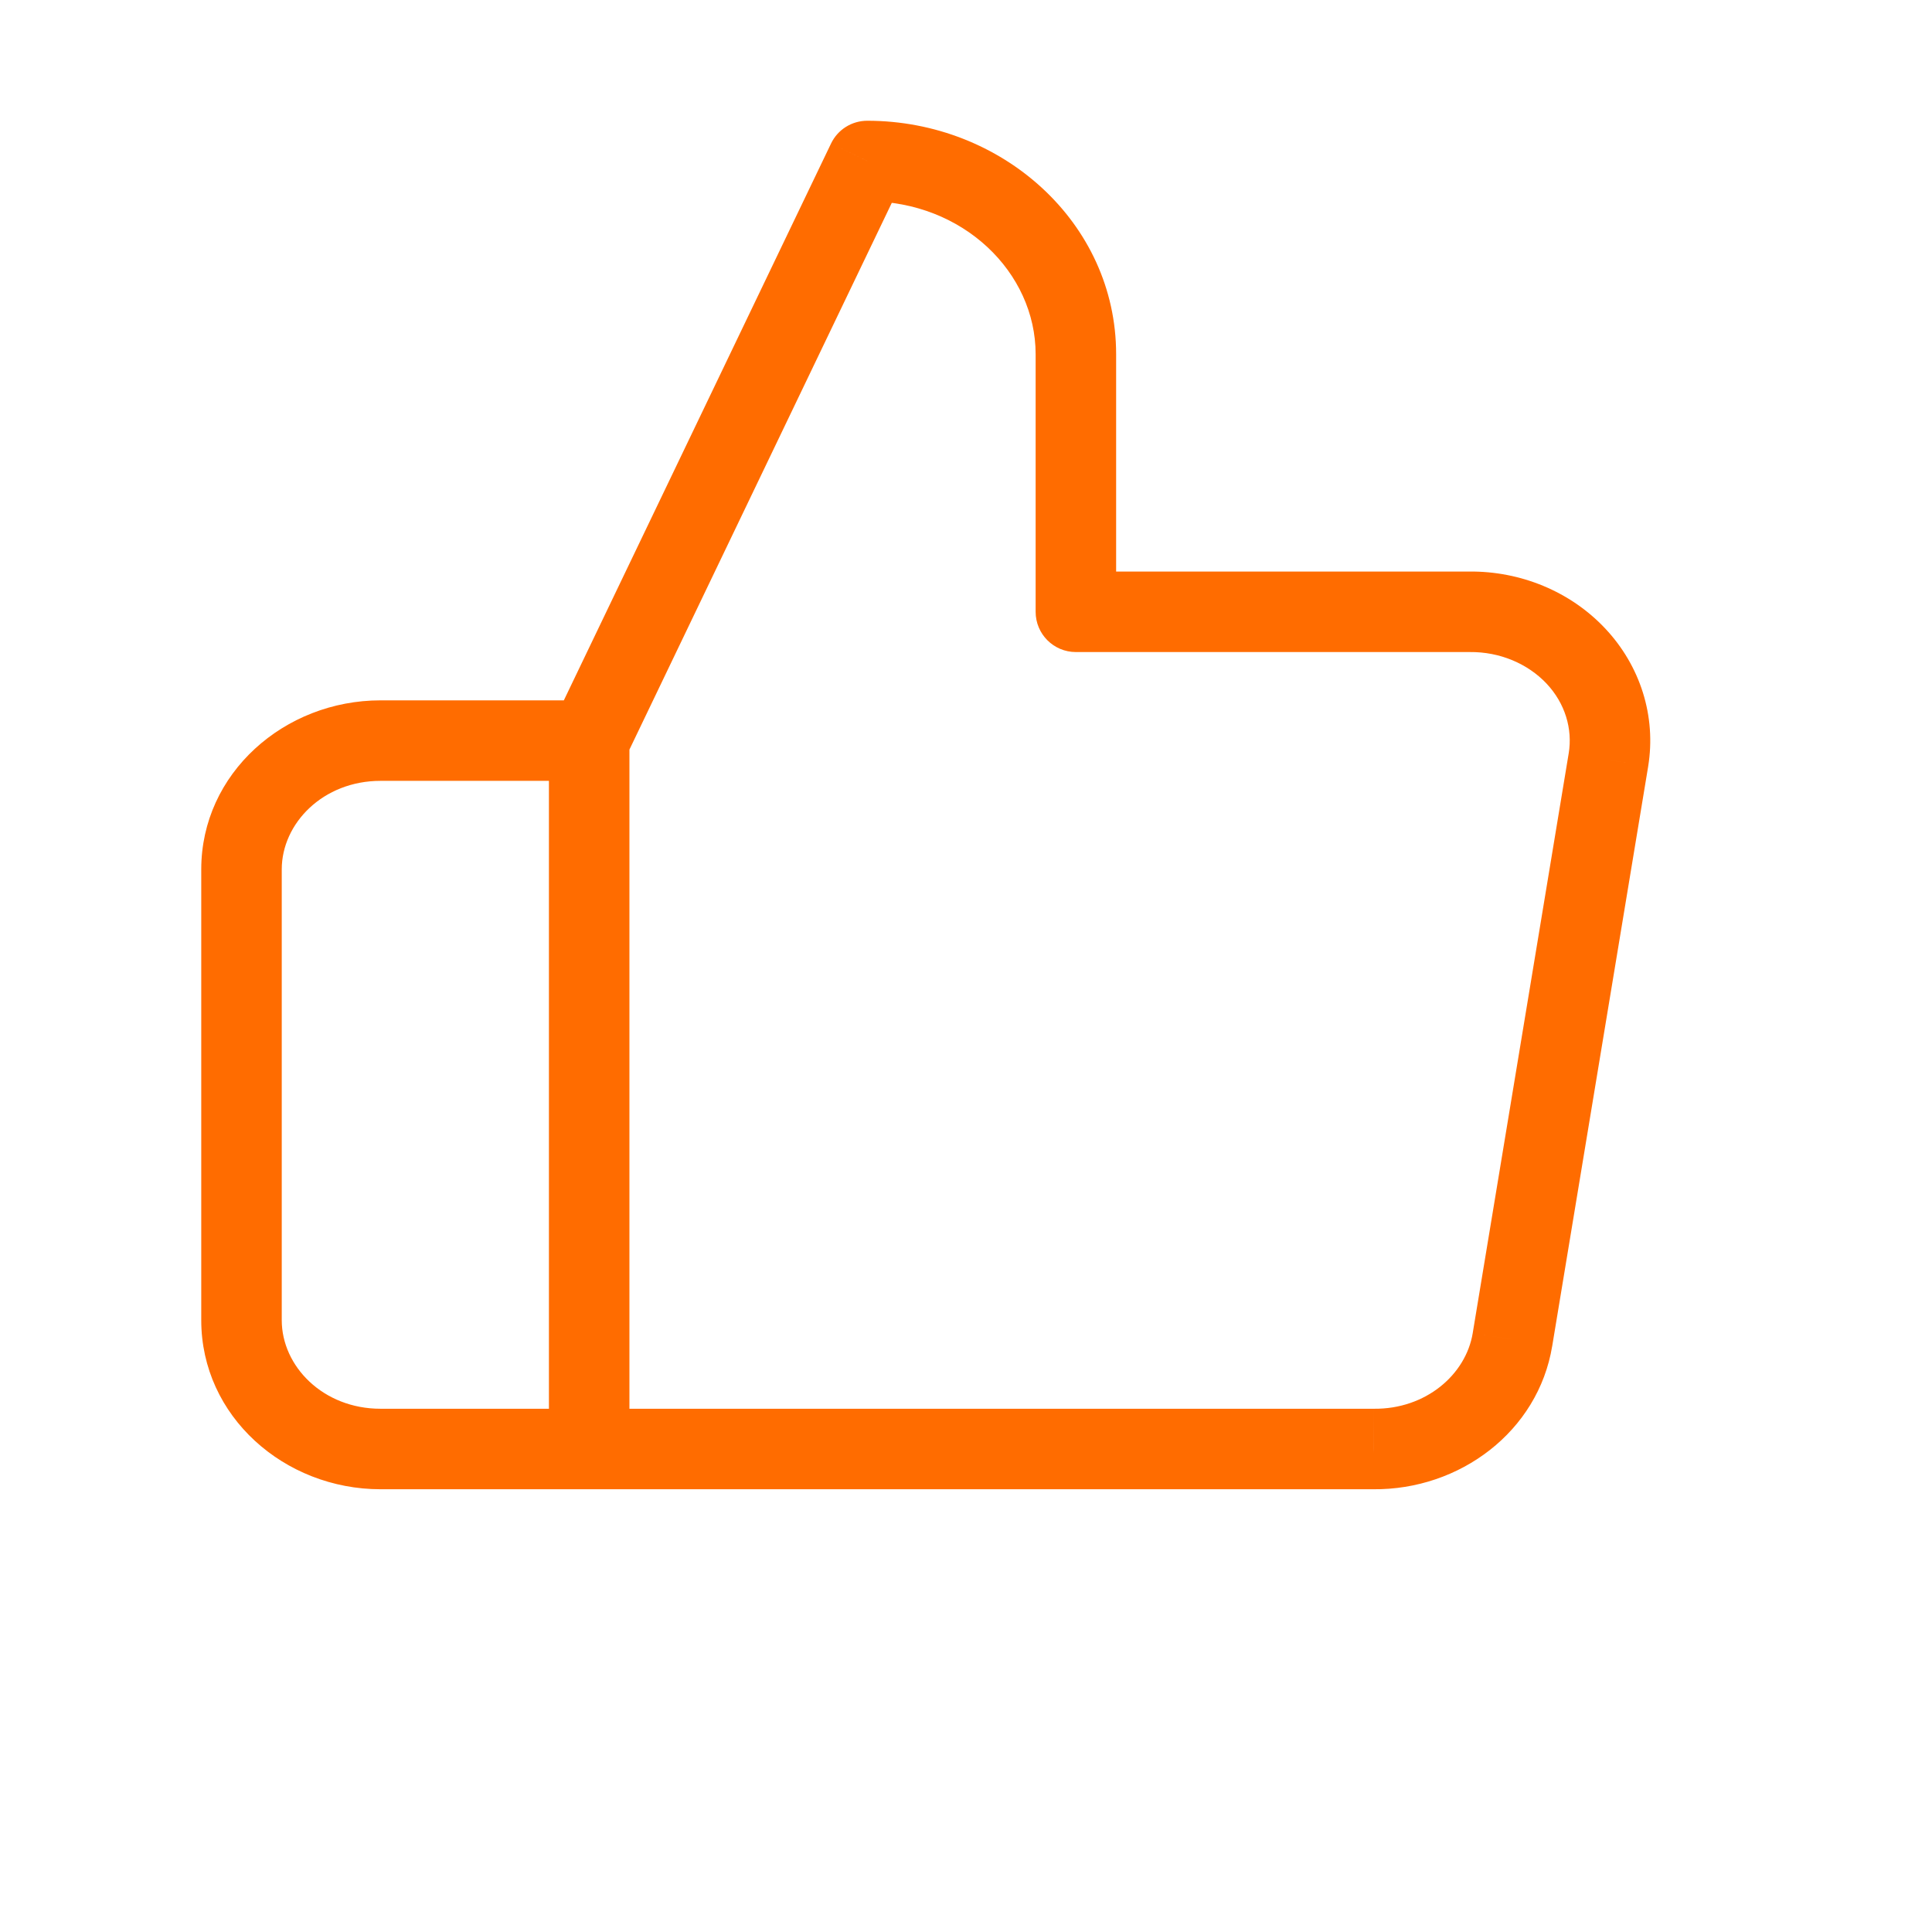
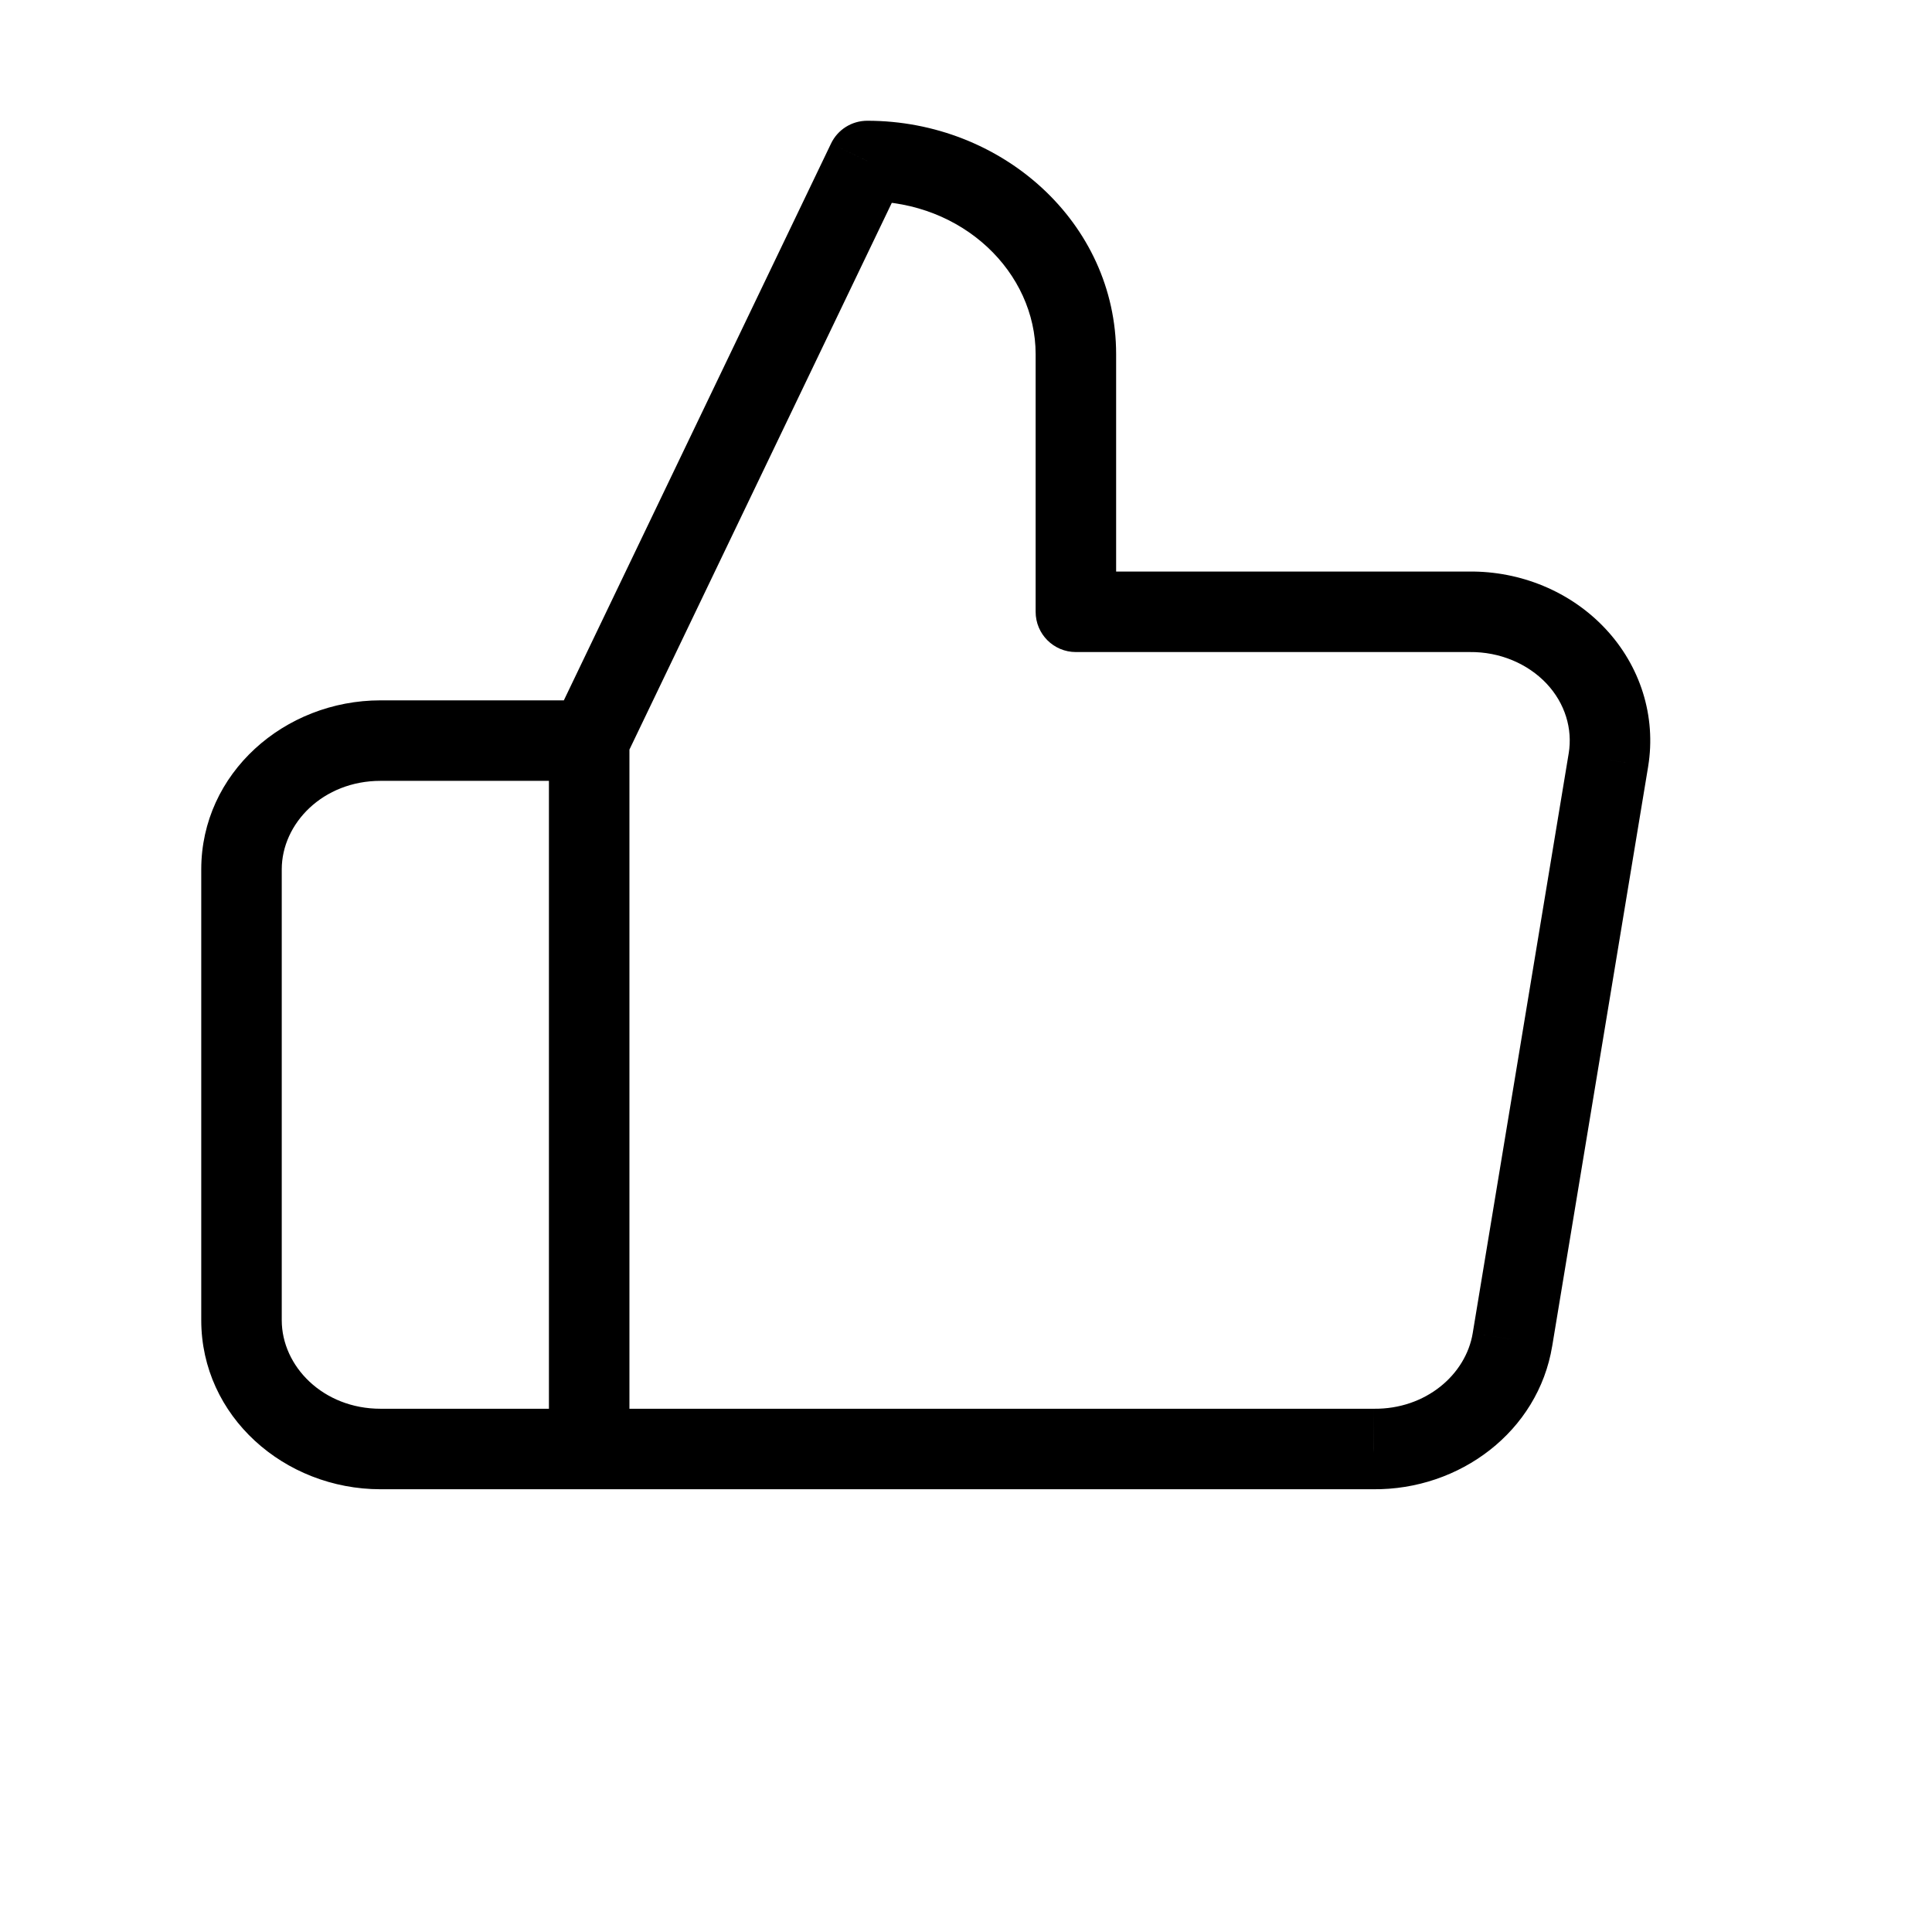
- <svg xmlns="http://www.w3.org/2000/svg" width="24" height="24" viewBox="0 0 24 24" fill="none">
-   <path d="M13.365 7.6H12.865C12.865 7.876 13.088 8.1 13.365 8.1V7.6ZM13.365 4.4H13.865H13.365ZM10.774 2V1.5C10.581 1.5 10.406 1.61 10.323 1.784L10.774 2ZM7.319 9.2L6.868 8.984C6.835 9.051 6.819 9.125 6.819 9.2H7.319ZM7.319 18H6.819C6.819 18.276 7.042 18.5 7.319 18.5V18ZM17.061 18L17.067 17.5H17.061V18ZM18.789 16.64L18.295 16.558L18.295 16.559L18.789 16.64ZM19.98 9.44L20.474 9.522L20.474 9.521L19.98 9.44ZM18.253 7.6V8.1L18.258 8.1L18.253 7.6ZM7.319 18V18.5C7.595 18.5 7.819 18.276 7.819 18H7.319ZM7.319 9.2H7.819C7.819 8.924 7.595 8.7 7.319 8.7V9.2ZM13.865 7.6V4.4H12.865V7.6H13.865ZM13.865 4.4C13.865 2.763 12.444 1.5 10.774 1.5V2.5C11.965 2.5 12.865 3.386 12.865 4.4L13.865 4.4ZM10.323 1.784L6.868 8.984L7.769 9.416L11.224 2.216L10.323 1.784ZM6.819 9.2V18H7.819V9.2H6.819ZM7.319 18.5H17.061V17.5H7.319V18.5ZM17.056 18.5C18.136 18.511 19.108 17.78 19.282 16.721L18.295 16.559C18.21 17.077 17.71 17.507 17.067 17.5L17.056 18.5ZM19.282 16.722L20.474 9.522L19.487 9.358L18.295 16.558L19.282 16.722ZM20.474 9.521C20.576 8.897 20.376 8.271 19.941 7.808L19.212 8.492C19.442 8.737 19.537 9.054 19.487 9.359L20.474 9.521ZM19.941 7.808C19.508 7.347 18.888 7.093 18.248 7.1L18.258 8.1C18.632 8.096 18.979 8.245 19.212 8.492L19.941 7.808ZM18.253 7.1H13.365V8.1H18.253V7.1ZM7.319 17.5H4.727V18.5H7.319V17.5ZM4.727 17.5C4.013 17.5 3.5 16.972 3.5 16.4H2.5C2.5 17.595 3.534 18.5 4.727 18.5V17.5ZM3.5 16.4V10.8H2.5V16.4H3.5ZM3.5 10.8C3.5 10.228 4.013 9.7 4.727 9.7V8.7C3.534 8.7 2.5 9.605 2.5 10.8H3.5ZM4.727 9.7H7.319V8.7H4.727V9.7ZM6.819 9.2V18H7.819V9.2H6.819Z" fill="#FF6C00" />
+ <svg xmlns="http://www.w3.org/2000/svg" width="24" height="24" viewBox="0 0 24 24" fill="currentColor">
+   <path d="M13.365 7.6H12.865C12.865 7.876 13.088 8.1 13.365 8.1V7.6ZM13.365 4.4H13.865H13.365ZM10.774 2V1.5C10.581 1.5 10.406 1.61 10.323 1.784L10.774 2ZM7.319 9.2L6.868 8.984C6.835 9.051 6.819 9.125 6.819 9.2H7.319ZM7.319 18H6.819C6.819 18.276 7.042 18.5 7.319 18.5V18ZM17.061 18L17.067 17.5H17.061V18ZM18.789 16.64L18.295 16.558L18.295 16.559L18.789 16.64ZM19.98 9.44L20.474 9.522L20.474 9.521L19.98 9.44ZM18.253 7.6V8.1L18.258 8.1L18.253 7.6ZM7.319 18V18.5C7.595 18.5 7.819 18.276 7.819 18H7.319ZM7.319 9.2H7.819C7.819 8.924 7.595 8.7 7.319 8.7V9.2ZM13.865 7.6V4.4H12.865V7.6H13.865ZM13.865 4.4C13.865 2.763 12.444 1.5 10.774 1.5V2.5C11.965 2.5 12.865 3.386 12.865 4.4L13.865 4.4ZM10.323 1.784L6.868 8.984L7.769 9.416L11.224 2.216L10.323 1.784ZM6.819 9.2V18H7.819V9.2H6.819ZM7.319 18.5H17.061V17.5H7.319V18.5ZM17.056 18.5C18.136 18.511 19.108 17.78 19.282 16.721L18.295 16.559C18.21 17.077 17.71 17.507 17.067 17.5L17.056 18.5ZM19.282 16.722L20.474 9.522L19.487 9.358L18.295 16.558L19.282 16.722ZM20.474 9.521C20.576 8.897 20.376 8.271 19.941 7.808L19.212 8.492C19.442 8.737 19.537 9.054 19.487 9.359L20.474 9.521ZM19.941 7.808C19.508 7.347 18.888 7.093 18.248 7.1L18.258 8.1C18.632 8.096 18.979 8.245 19.212 8.492L19.941 7.808ZM18.253 7.1H13.365V8.1H18.253V7.1ZM7.319 17.5H4.727V18.5H7.319V17.5ZM4.727 17.5C4.013 17.5 3.5 16.972 3.5 16.4H2.5C2.5 17.595 3.534 18.5 4.727 18.5V17.5ZM3.5 16.4V10.8H2.5V16.4H3.5ZM3.5 10.8C3.5 10.228 4.013 9.7 4.727 9.7V8.7C3.534 8.7 2.5 9.605 2.5 10.8H3.5ZM4.727 9.7H7.319V8.7H4.727V9.7ZM6.819 9.2V18H7.819V9.2H6.819Z" fill="currentColor" />
</svg>
